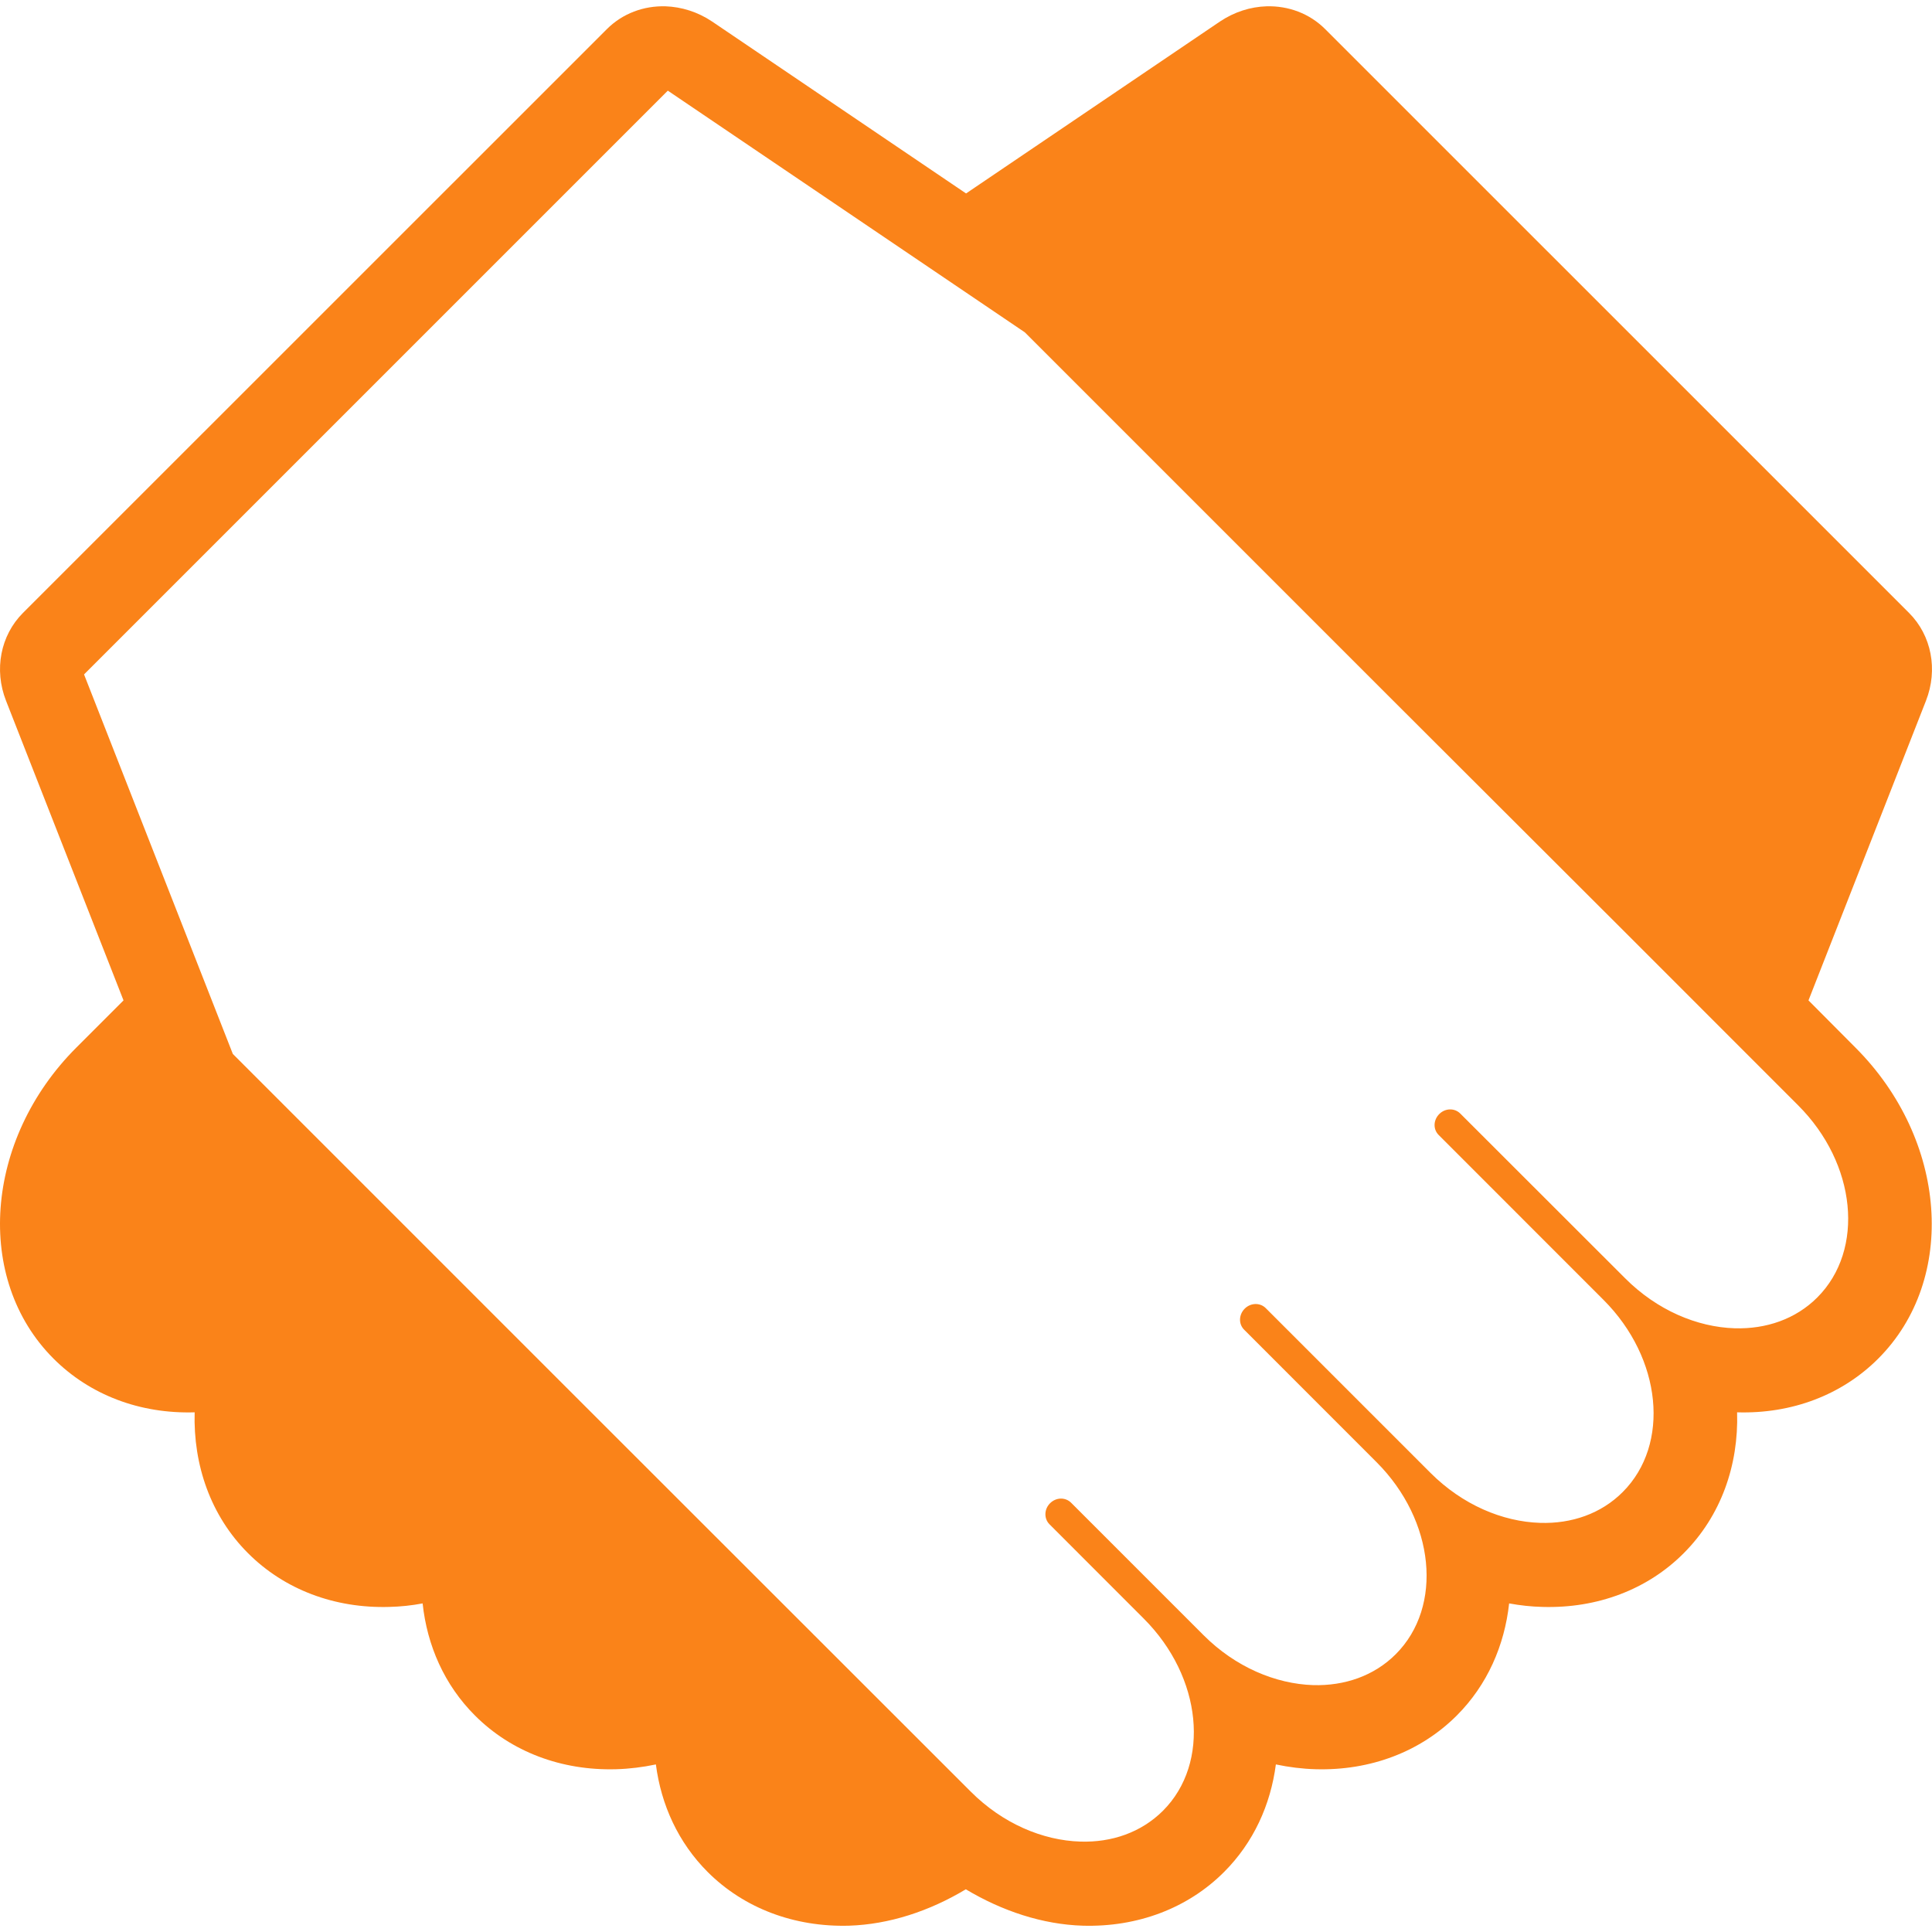
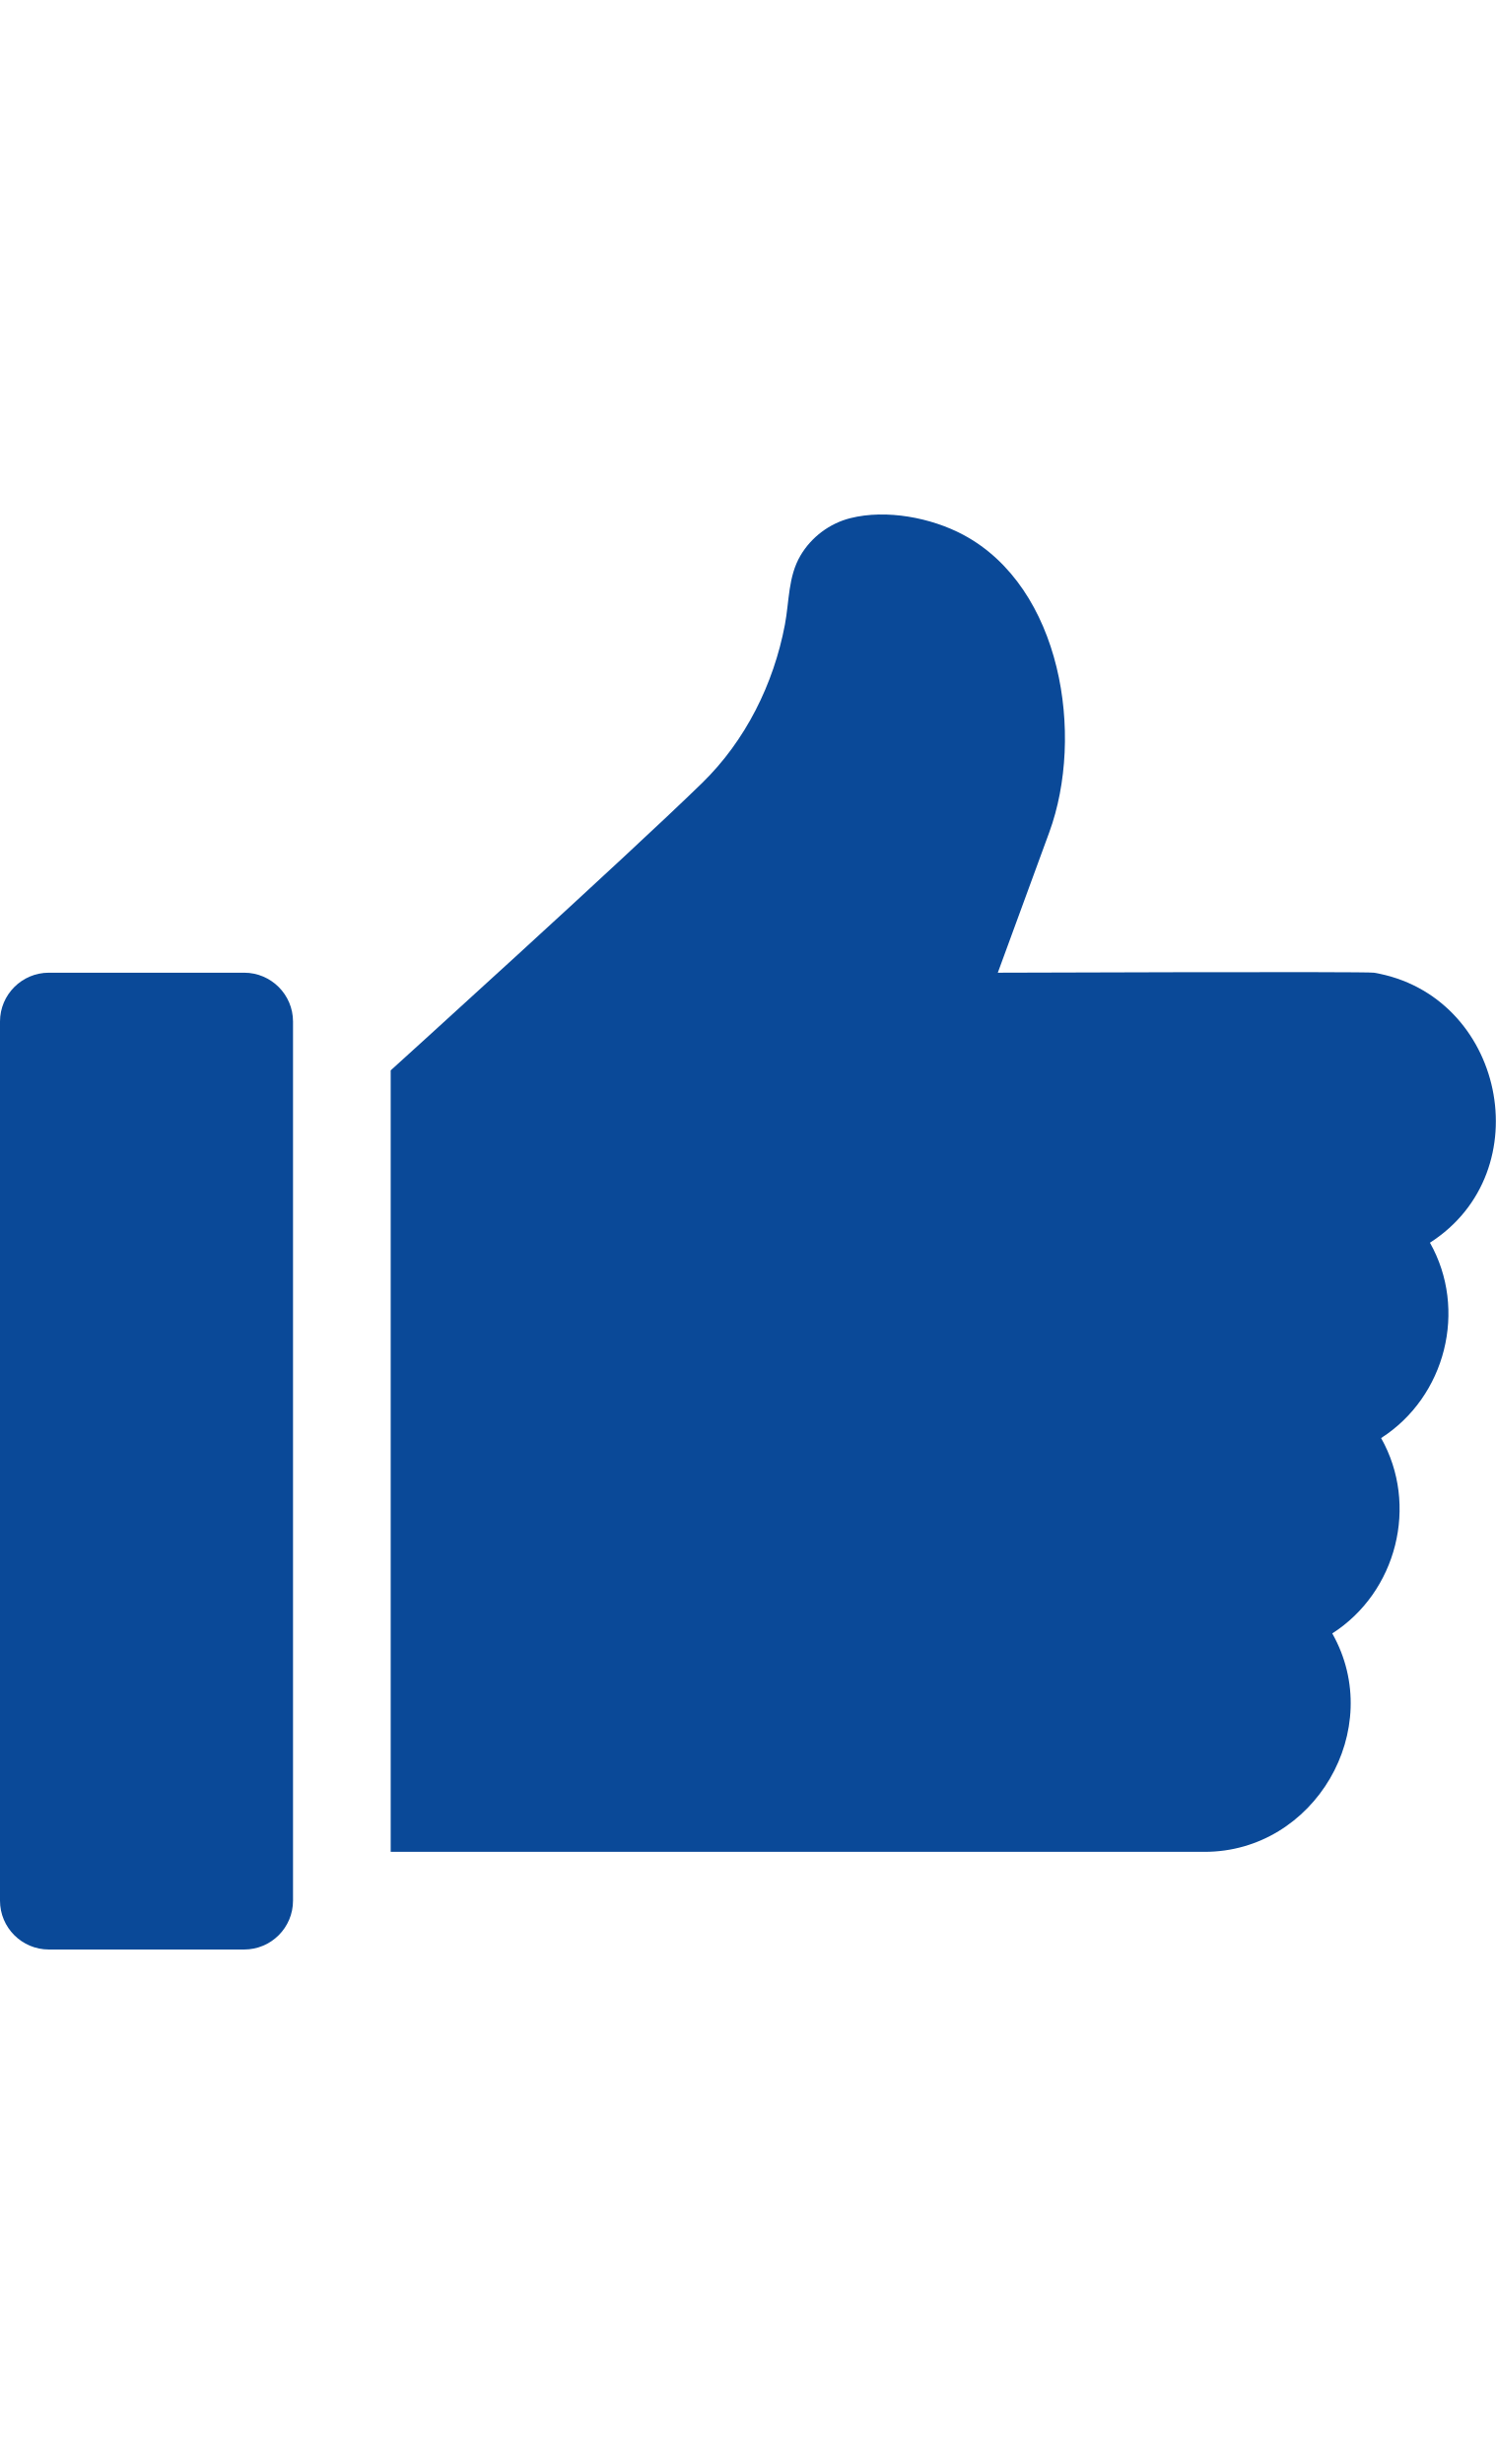
- <svg xmlns="http://www.w3.org/2000/svg" version="1.1" id="Capa_1" x="0px" y="0px" width="512px" height="512px" viewBox="0 0 31.424 31.423" style="enable-background:new 0 0 31.424 31.423;" xml:space="preserve">
+ <svg xmlns="http://www.w3.org/2000/svg" version="1.1" id="Layer_1" x="0px" y="0px" width="612px" height="1008px" viewBox="0 0 612 1008" enable-background="new 0 0 612 1008" xml:space="preserve">
  <g>
-     <path d="M29.415,16.271l1.911-4.874c0.198-0.505,0.09-1.063-0.275-1.428l-9.495-9.494c-0.256-0.257-0.602-0.383-0.955-0.373   c-0.26,0.008-0.523,0.09-0.759,0.248l-4.129,2.796l-4.13-2.796c-0.235-0.158-0.5-0.239-0.759-0.248   c-0.354-0.01-0.699,0.116-0.955,0.373L0.373,9.969c-0.365,0.366-0.473,0.923-0.275,1.428l1.911,4.874l-0.768,0.768   c-1.497,1.497-1.663,3.767-0.37,5.059c0.59,0.59,1.404,0.9,2.295,0.873c-0.024,0.859,0.261,1.685,0.869,2.292   c0.59,0.59,1.406,0.899,2.296,0.873c0.182-0.004,0.363-0.023,0.543-0.057c0.073,0.686,0.355,1.328,0.852,1.824   c0.589,0.589,1.405,0.898,2.295,0.873c0.216-0.006,0.433-0.033,0.647-0.078c0.085,0.658,0.364,1.271,0.843,1.75   c0.589,0.588,1.405,0.897,2.297,0.873c0.656-0.021,1.31-0.237,1.901-0.592c0.592,0.354,1.248,0.572,1.904,0.592   c0.891,0.025,1.707-0.284,2.296-0.873c0.479-0.479,0.757-1.092,0.843-1.75c0.214,0.045,0.431,0.072,0.647,0.078   c0.891,0.025,1.705-0.284,2.295-0.873c0.497-0.497,0.777-1.14,0.852-1.824c0.181,0.033,0.361,0.053,0.543,0.057   c0.891,0.026,1.707-0.282,2.296-0.873c0.608-0.608,0.895-1.433,0.869-2.292c0.891,0.027,1.705-0.283,2.295-0.873   c1.293-1.292,1.127-3.562-0.37-5.059L29.415,16.271z M29.558,21.103c-0.353,0.353-0.833,0.516-1.343,0.501   c-0.613-0.019-1.264-0.294-1.783-0.814l-2.681-2.679c-0.092-0.092-0.244-0.089-0.341,0.008c-0.098,0.097-0.103,0.25-0.009,0.342   l2.68,2.681c0.95,0.949,1.089,2.35,0.312,3.126c-0.352,0.353-0.833,0.517-1.342,0.501c-0.613-0.019-1.265-0.294-1.784-0.813   l-2.68-2.68c-0.092-0.092-0.245-0.088-0.342,0.009s-0.102,0.25-0.009,0.342l2.153,2.154c0.95,0.95,1.089,2.349,0.312,3.125   c-0.353,0.353-0.833,0.516-1.342,0.502c-0.613-0.02-1.266-0.294-1.785-0.814l-2.153-2.153c-0.044-0.044-0.104-0.068-0.169-0.067   c-0.065,0.002-0.126,0.029-0.173,0.076c-0.097,0.096-0.101,0.25-0.009,0.342l1.533,1.534c0.95,0.949,1.09,2.349,0.312,3.126   c-0.353,0.352-0.833,0.517-1.342,0.501c-0.613-0.018-1.266-0.294-1.784-0.813l-1.701-1.7l-4.982-4.979l-5.319-5.319l-2.42-6.173   l9.495-9.495l5.807,3.931l5.894,5.894L26.4,15.13l2.846,2.847C30.196,18.925,30.335,20.326,29.558,21.103z" fill="#fa8319" />
+     <g>
+       <path fill="#0A4998" d="M99.902,397.924H19.981C8.994,397.924,0,406.872,0,417.903v359.647c0,11.026,8.954,19.978,19.981,19.978    h79.921c11.027,0,19.981-8.952,19.981-19.978V417.903C119.883,406.872,110.888,397.924,99.902,397.924z" />
+     </g>
  </g>
  <g>
- </g>
-   <g>
- </g>
-   <g>
- </g>
-   <g>
- </g>
-   <g>
- </g>
-   <g>
- </g>
-   <g>
- </g>
-   <g>
- </g>
-   <g>
- </g>
-   <g>
- </g>
-   <g>
- </g>
-   <g>
- </g>
-   <g>
- </g>
-   <g>
- </g>
-   <g>
- </g>
+     <g>
+       <path fill="#0A4998" d="M562.116,397.924c-3.218-0.545-153.884,0-153.884,0l21.045-57.414    c14.521-39.653,5.119-100.2-35.171-121.725c-13.119-7.009-31.448-10.529-46.226-6.81c-8.475,2.132-15.923,7.743-20.362,15.261    c-5.105,8.646-4.578,18.738-6.396,28.324c-4.61,24.315-16.1,47.434-33.892,64.786c-31.021,30.254-127.386,117.536-127.386,117.536    V757.57h333.006c44.935,0.026,74.383-50.153,52.22-89.349c26.418-16.92,35.453-52.559,19.981-79.922    c26.419-16.919,35.453-52.558,19.98-79.921C630.614,479.186,615.376,406.932,562.116,397.924z" />
+     </g>
+   </g>
</svg>
